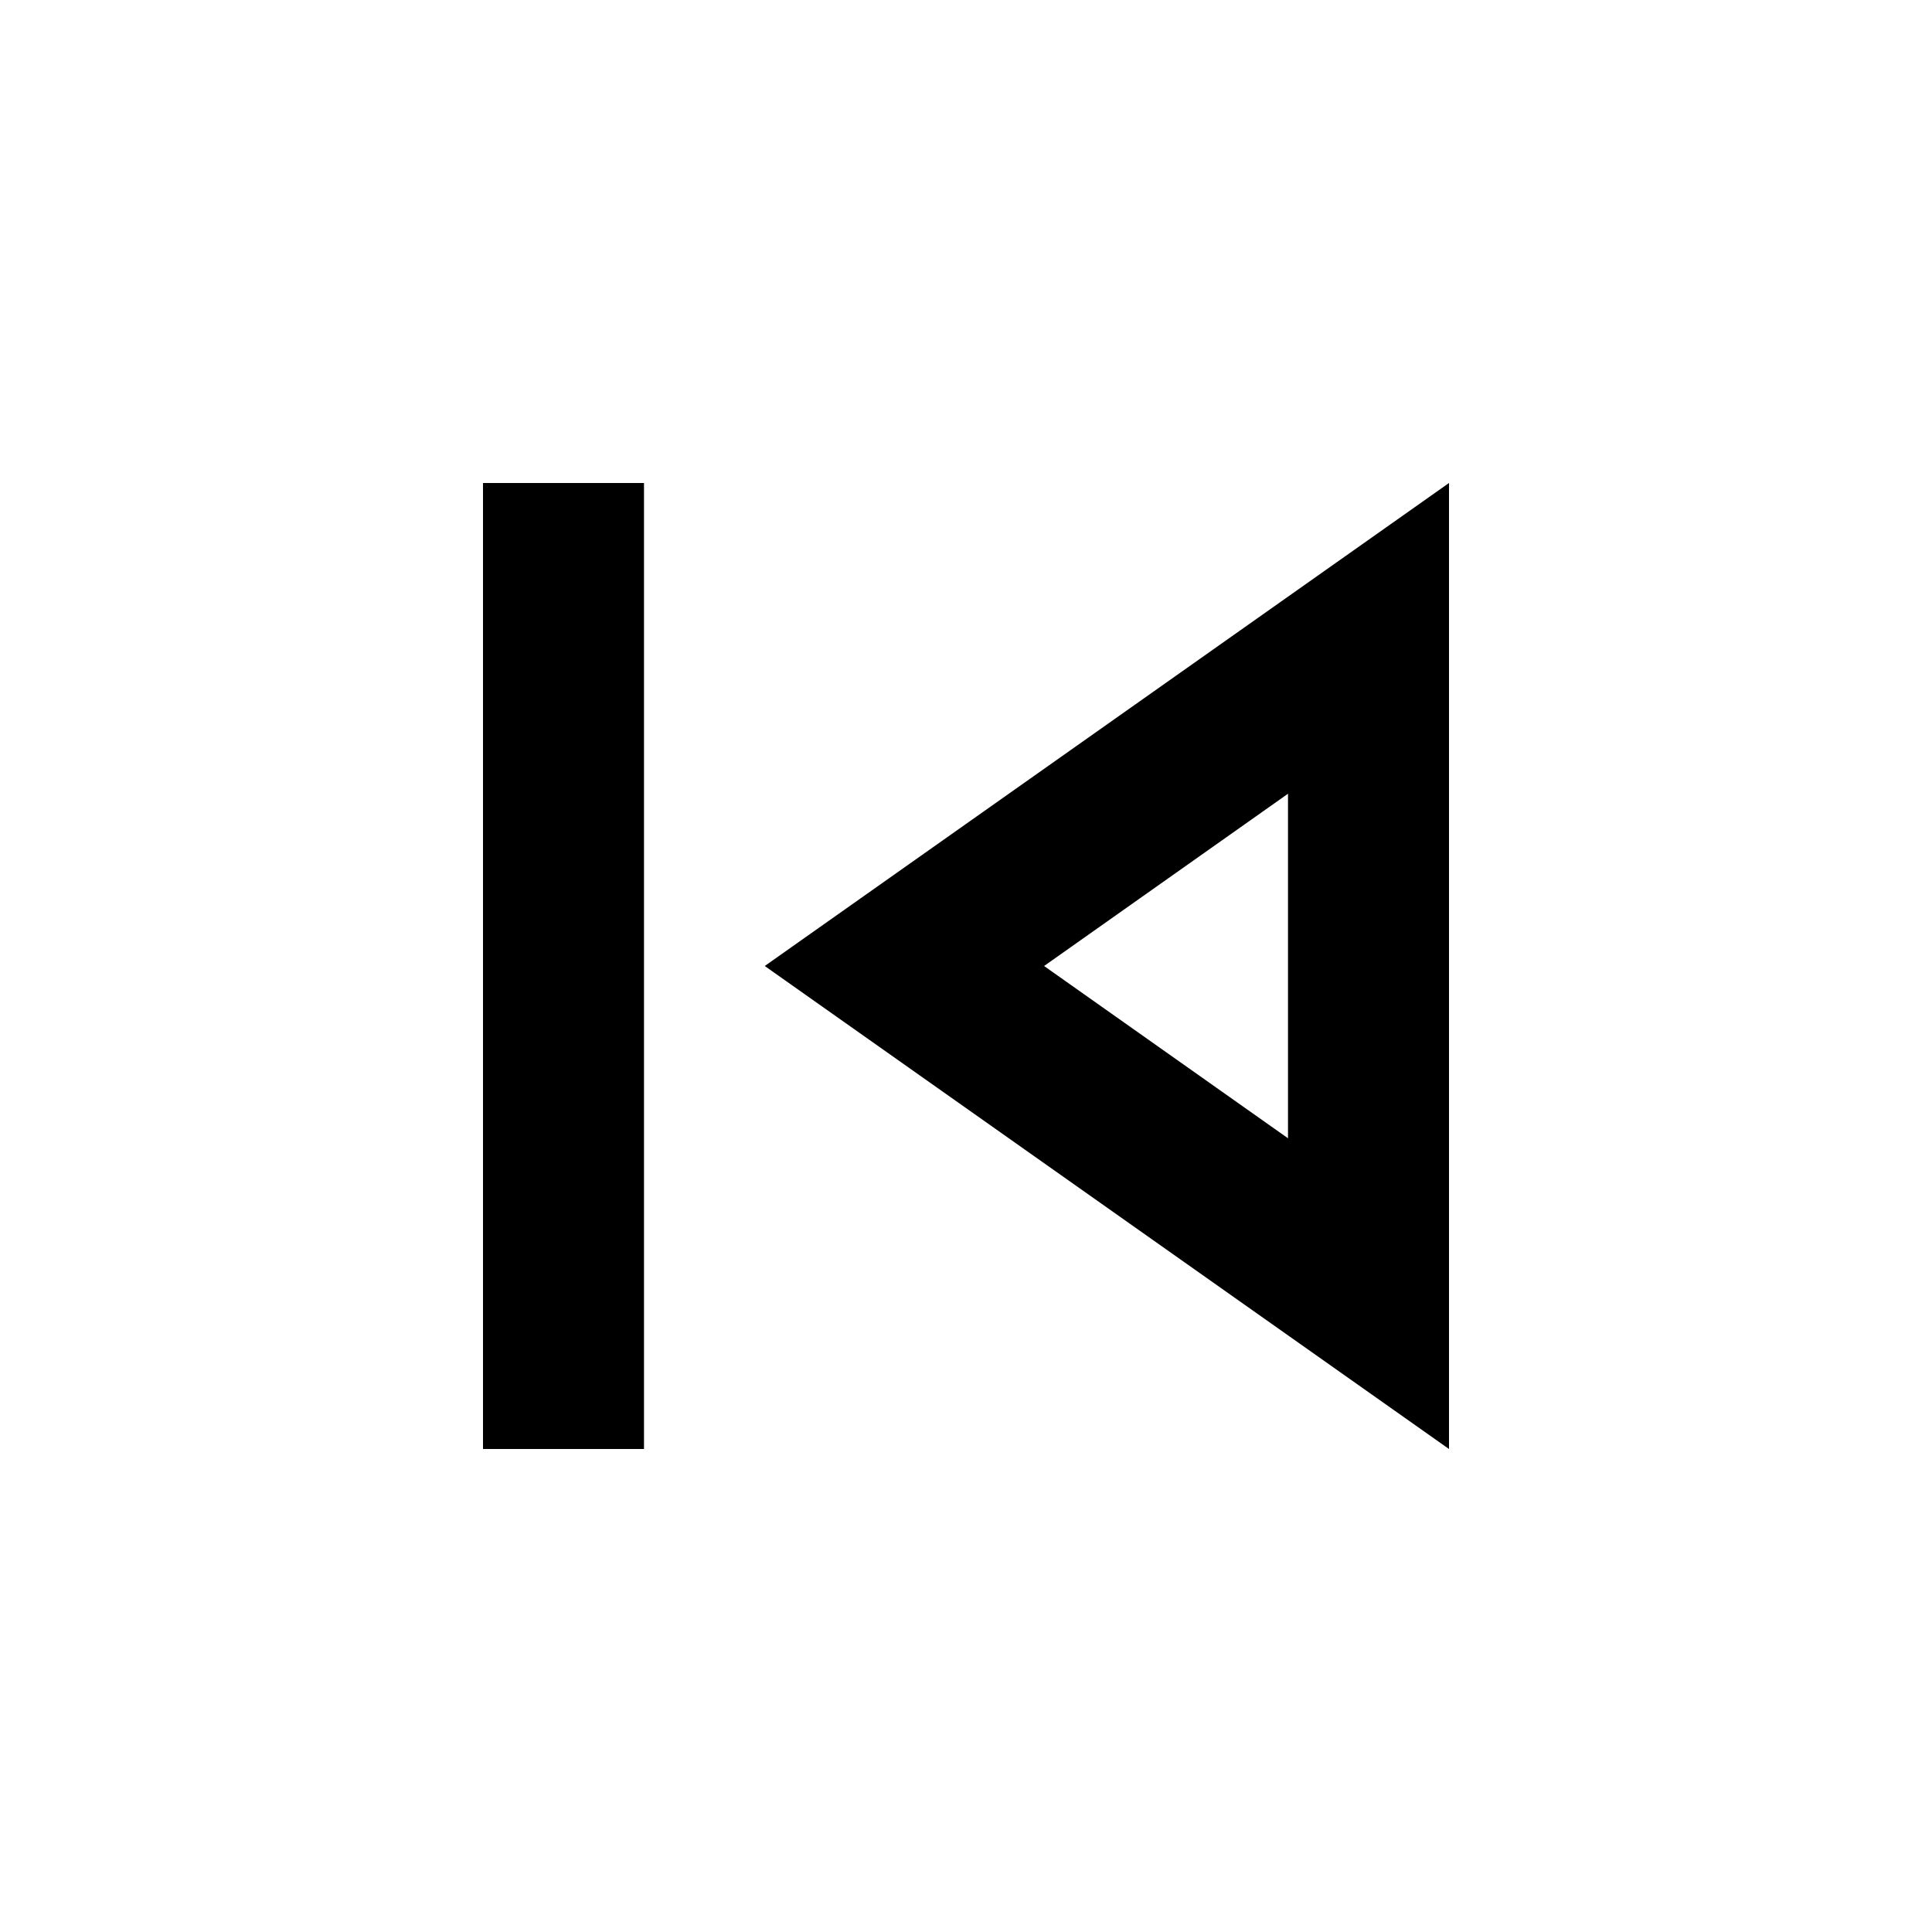
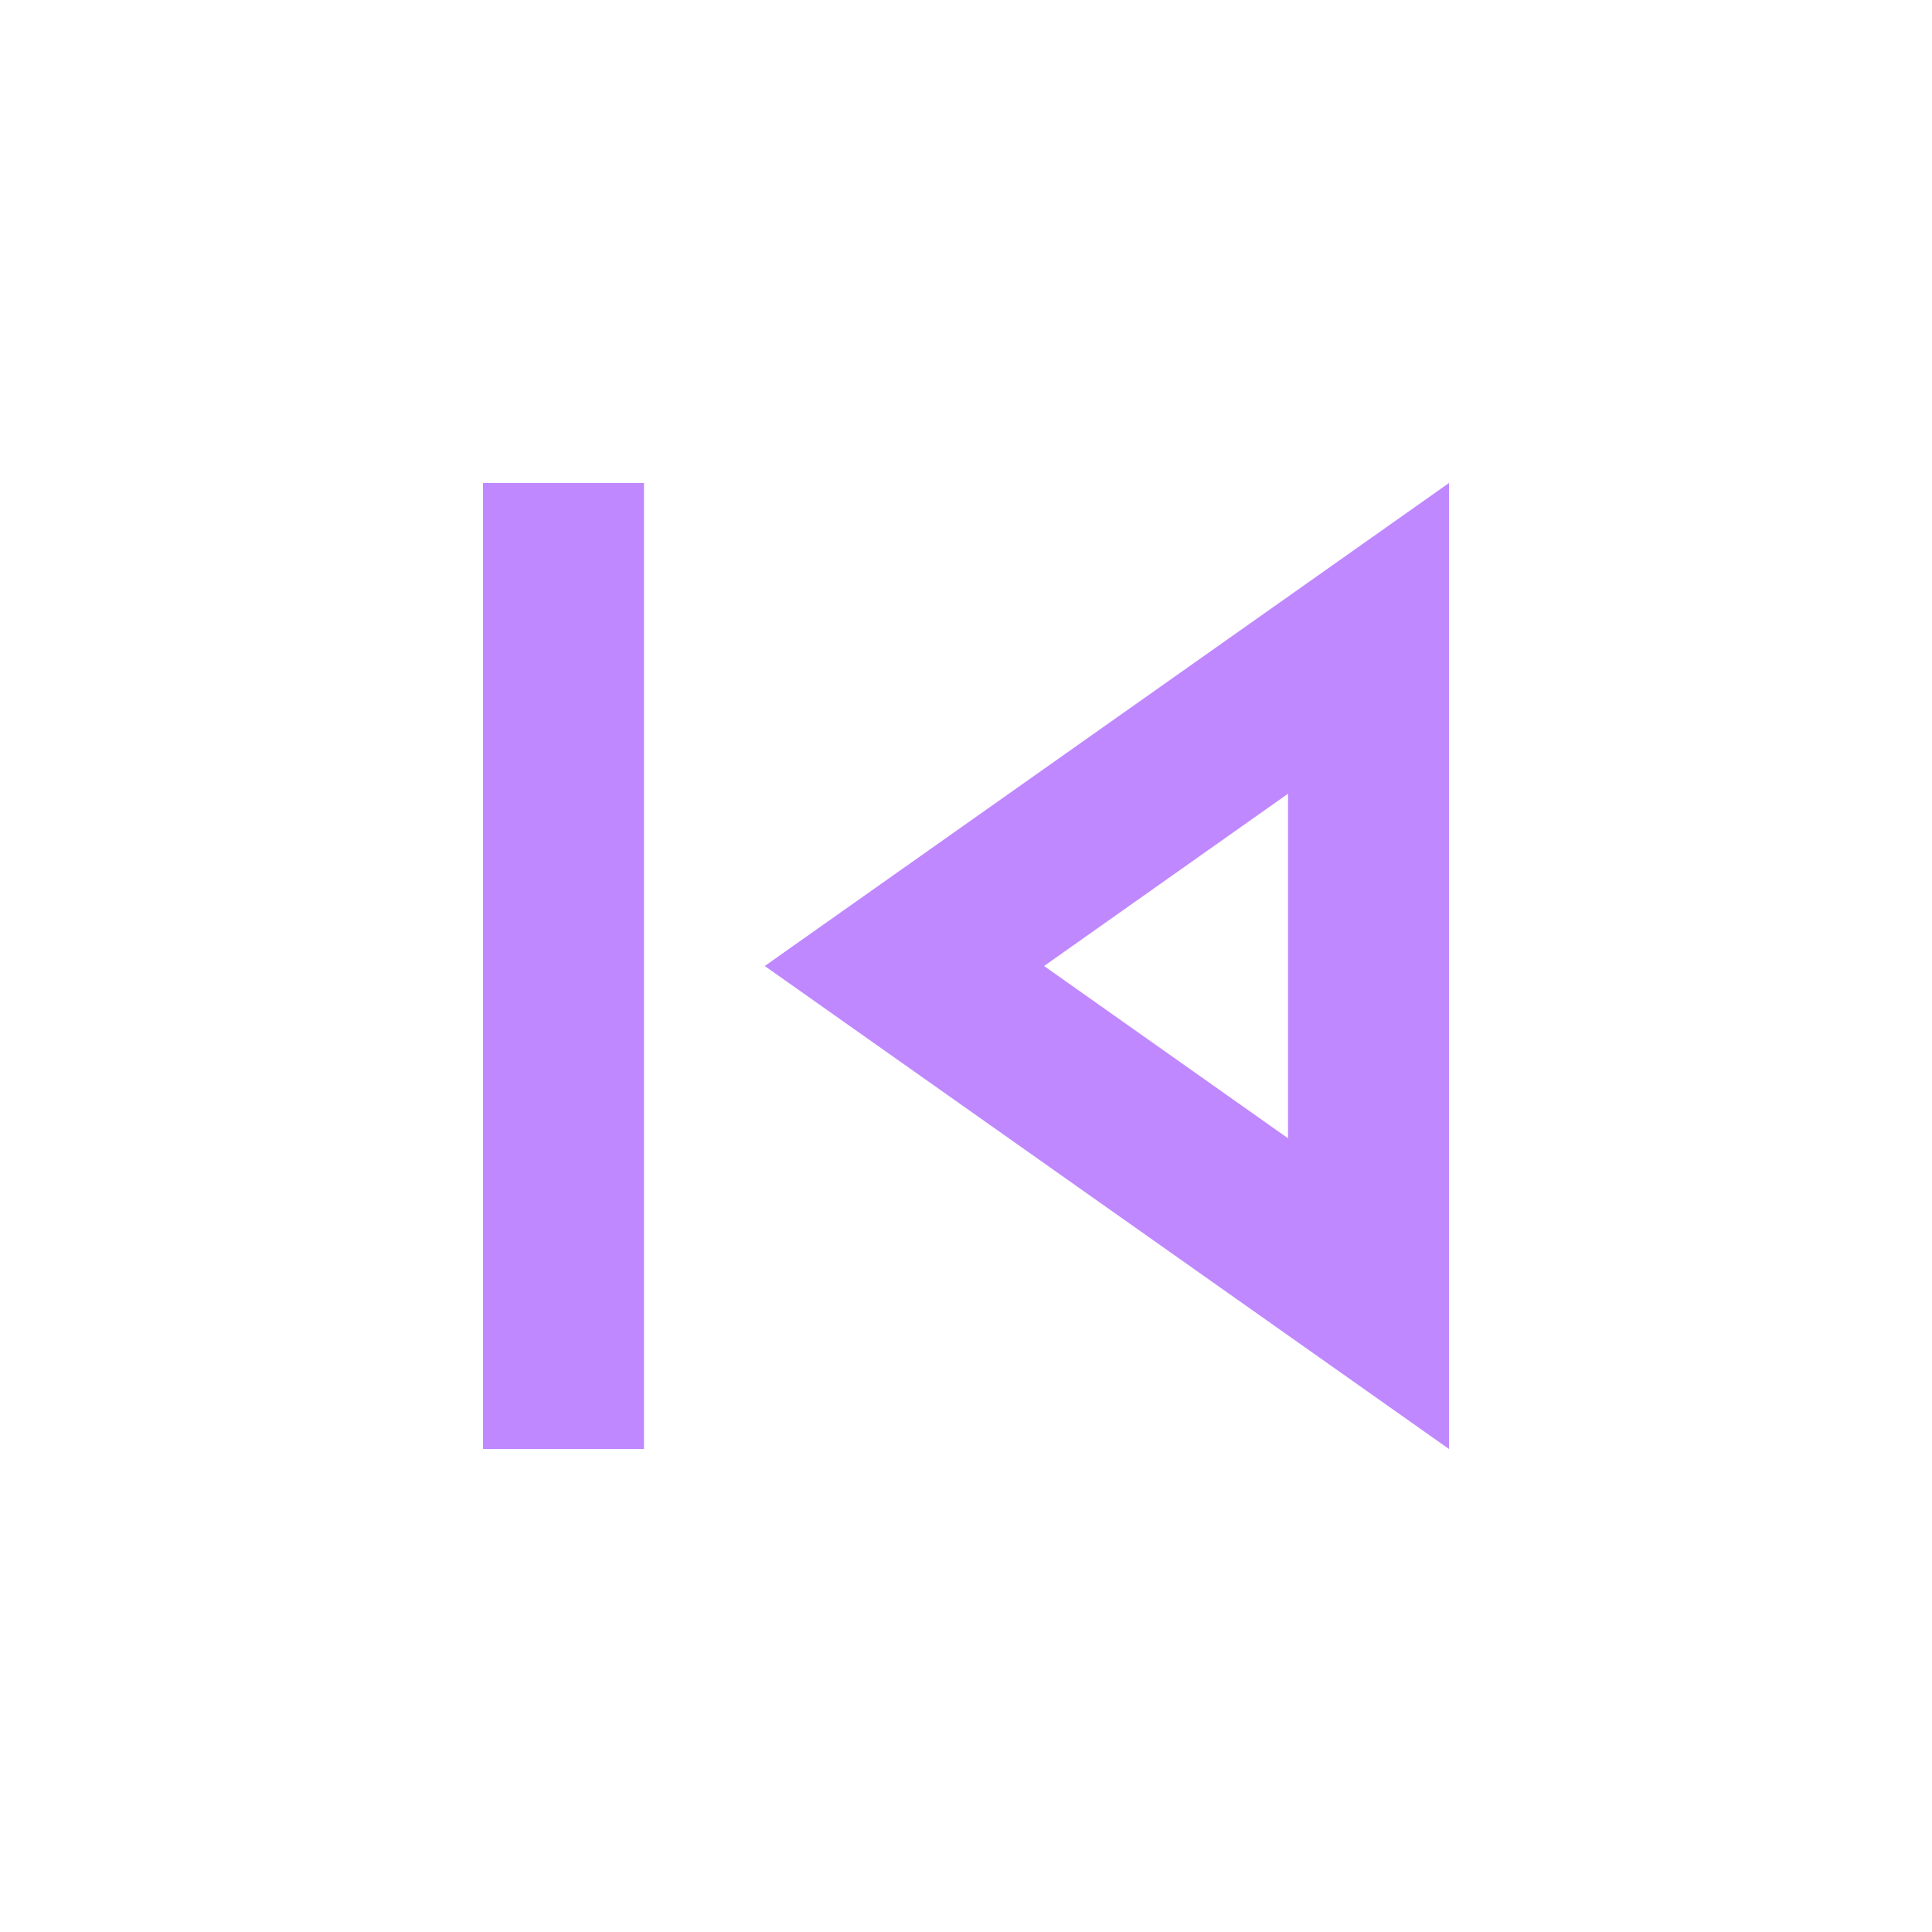
- <svg xmlns="http://www.w3.org/2000/svg" height="48px" viewBox="0 0 24 24" width="48px" fill="#000000">
+ <svg xmlns="http://www.w3.org/2000/svg" height="48px" viewBox="0 0 24 24" width="48px" fill="#c088ff">
  <path d="M0 0h24v24H0V0z" fill="none" />
  <path d="M6 6h2v12H6zm3.5 6l8.5 6V6l-8.5 6zm6.5 2.14L12.97 12 16 9.86v4.28z" />
</svg>
